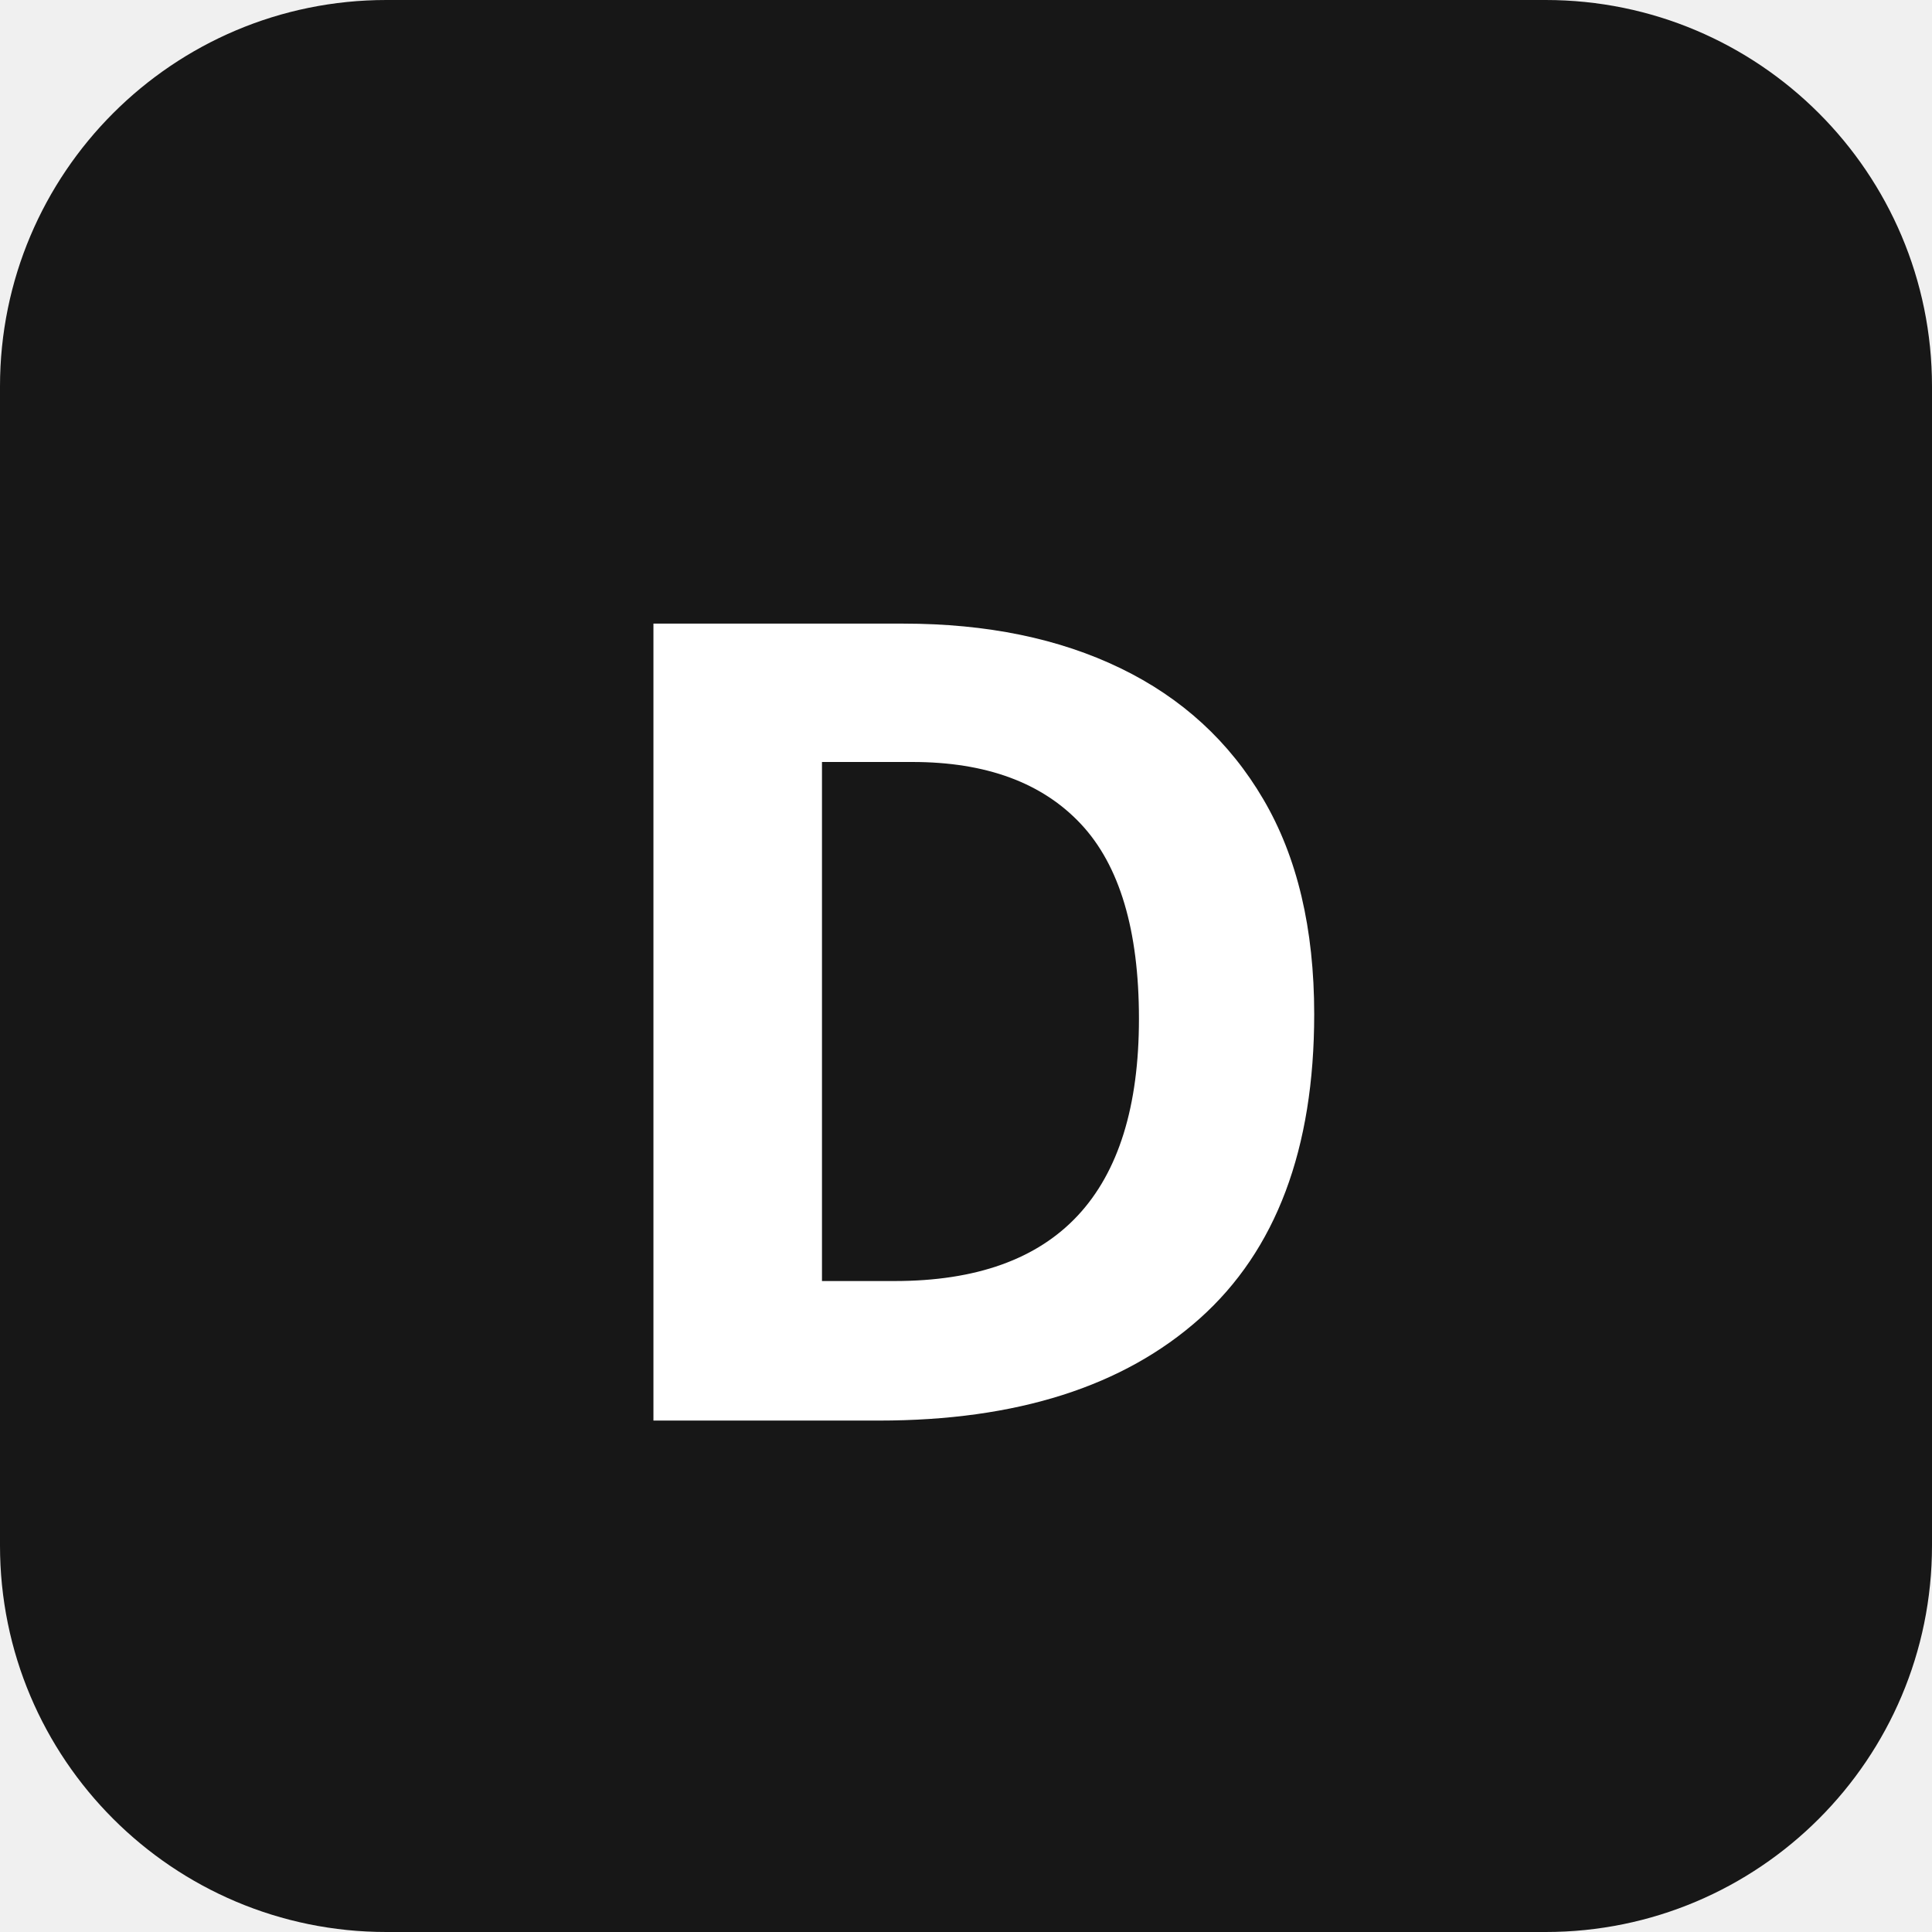
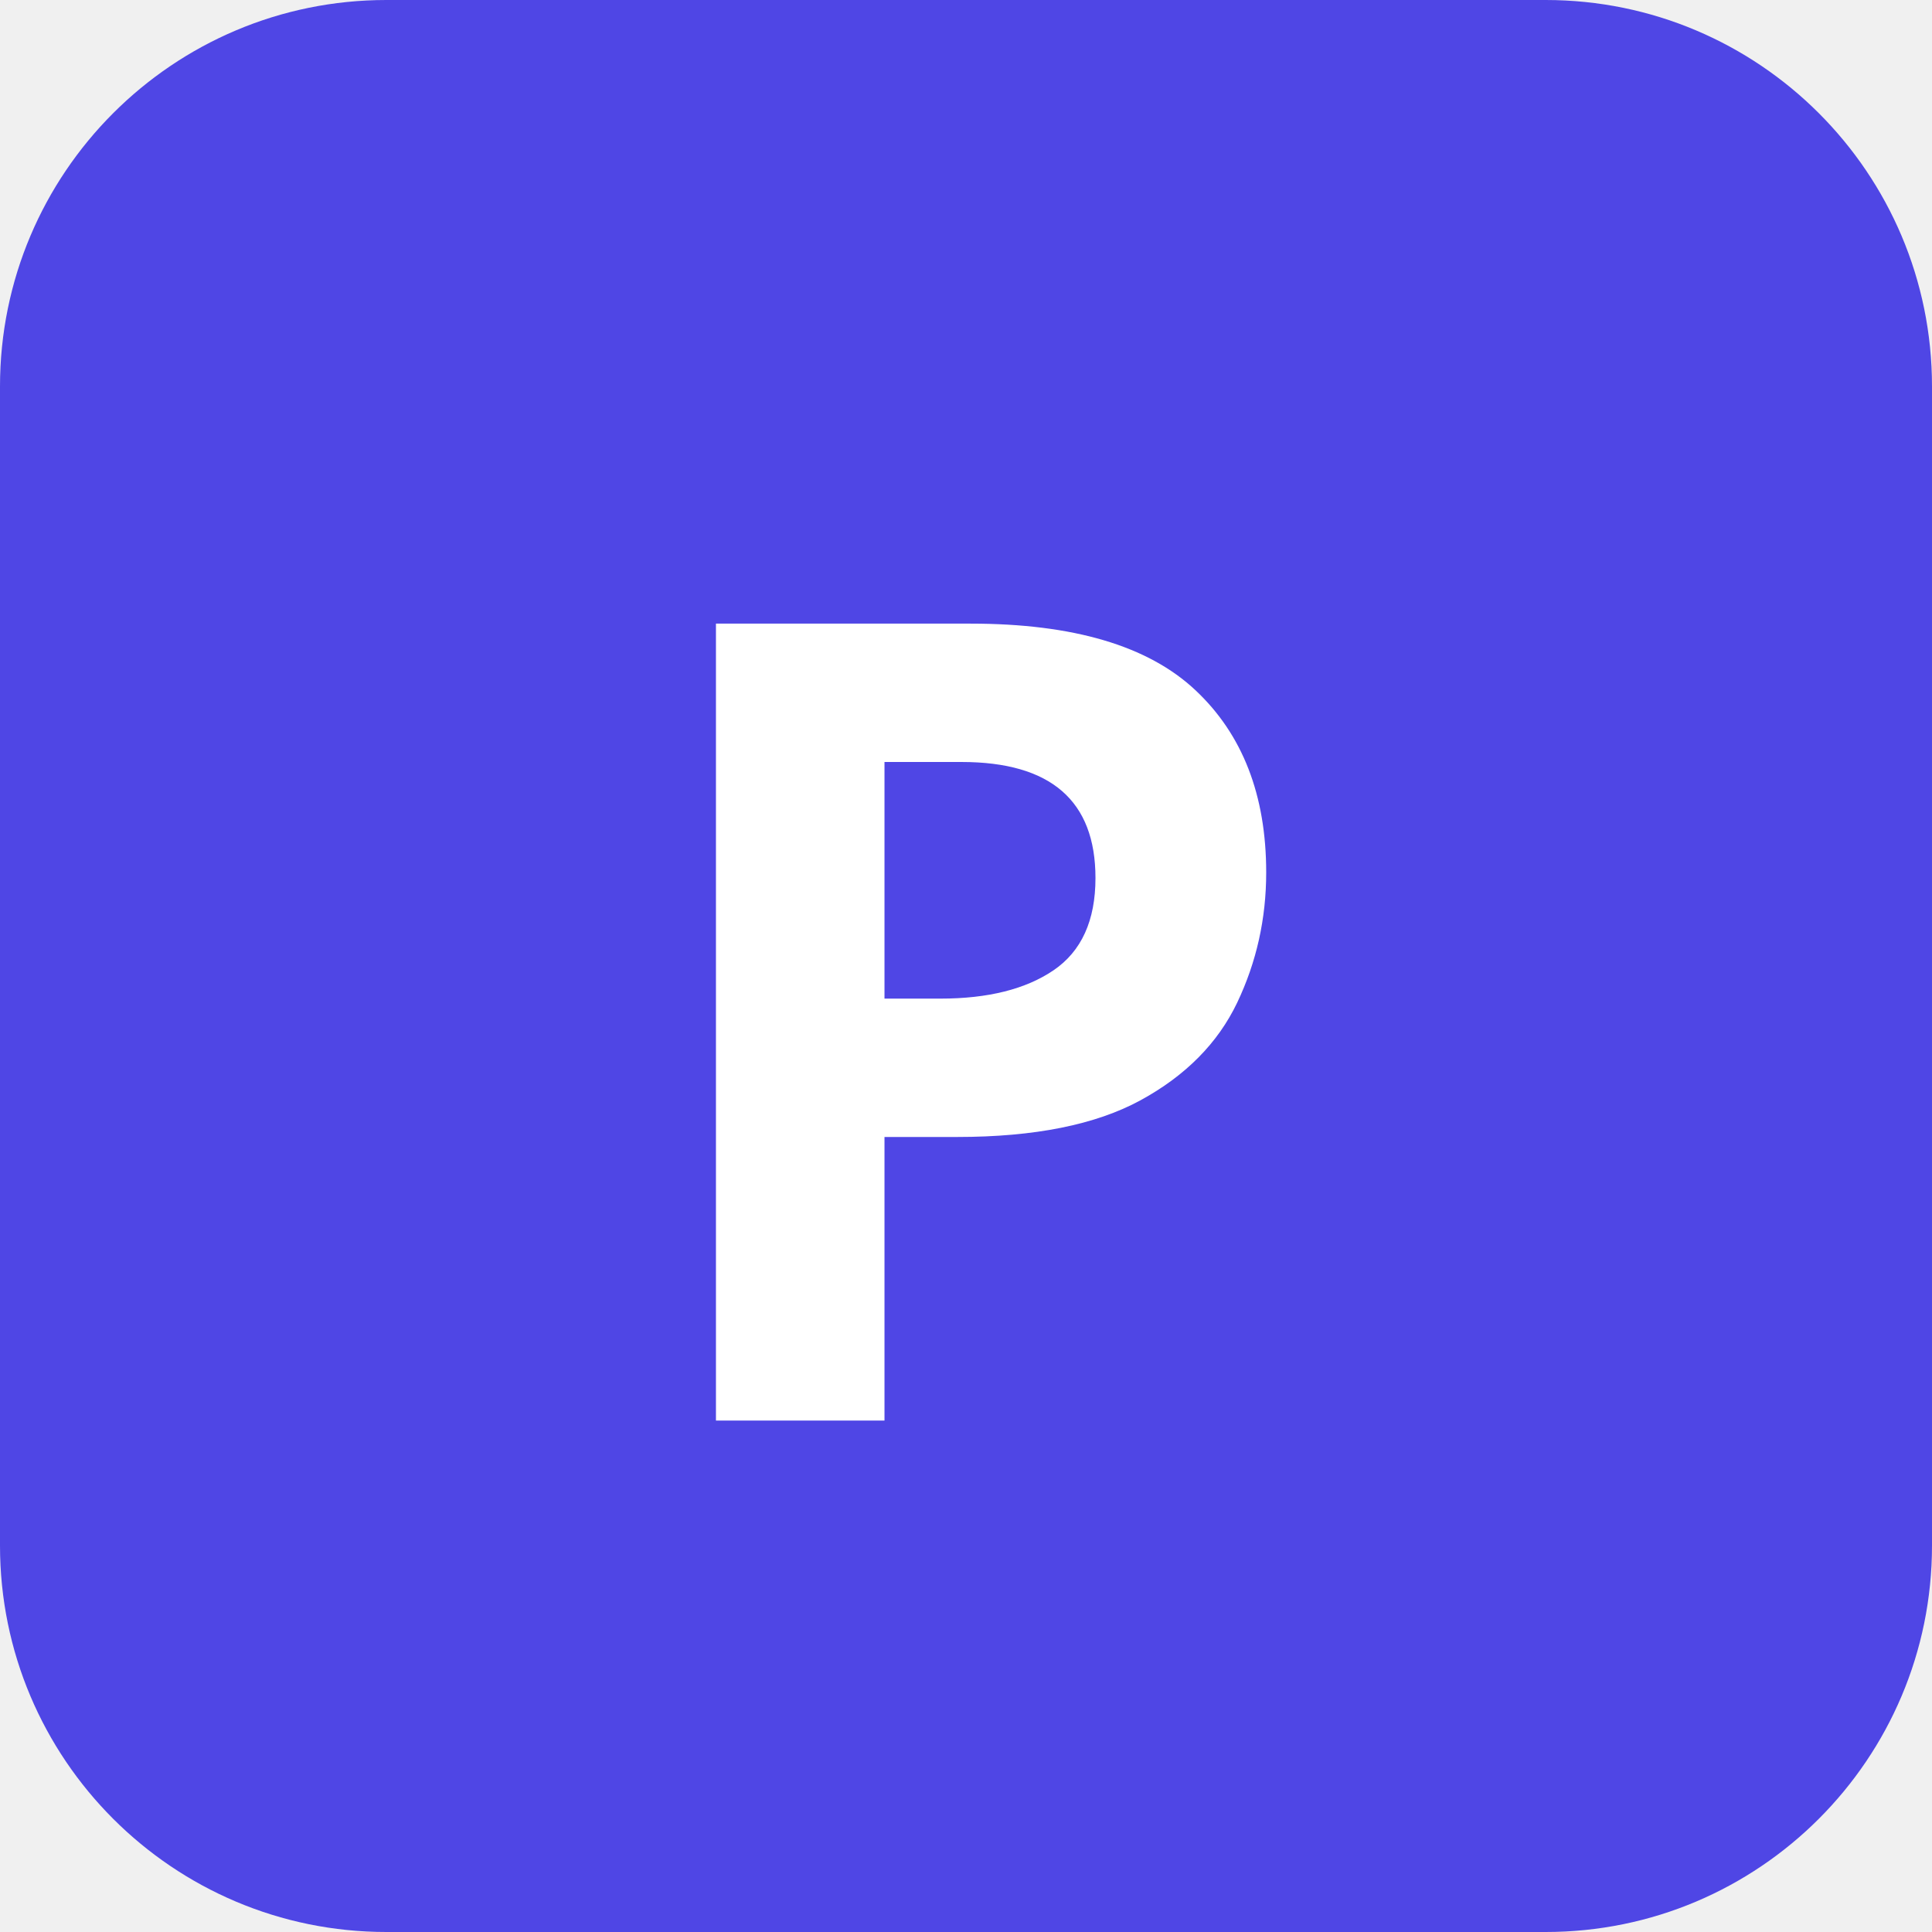
<svg xmlns="http://www.w3.org/2000/svg" width="180" height="180" viewBox="0 0 180 180" fill="none">
-   <rect width="180" height="180" rx="36" fill="#171717" />
-   <text x="90" y="92" fill="#ffffff" font-family="ui-sans-serif, system-ui, sans-serif" font-size="104" font-weight="700" text-anchor="middle" dominant-baseline="central">D</text>
+   <rect width="180" height="180" rx="36" fill="#4f46e5" />
+   <text x="90" y="92" fill="#ffffff" font-family="ui-sans-serif, system-ui, sans-serif" font-size="104" font-weight="700" text-anchor="middle" dominant-baseline="central">P</text>
</svg>
